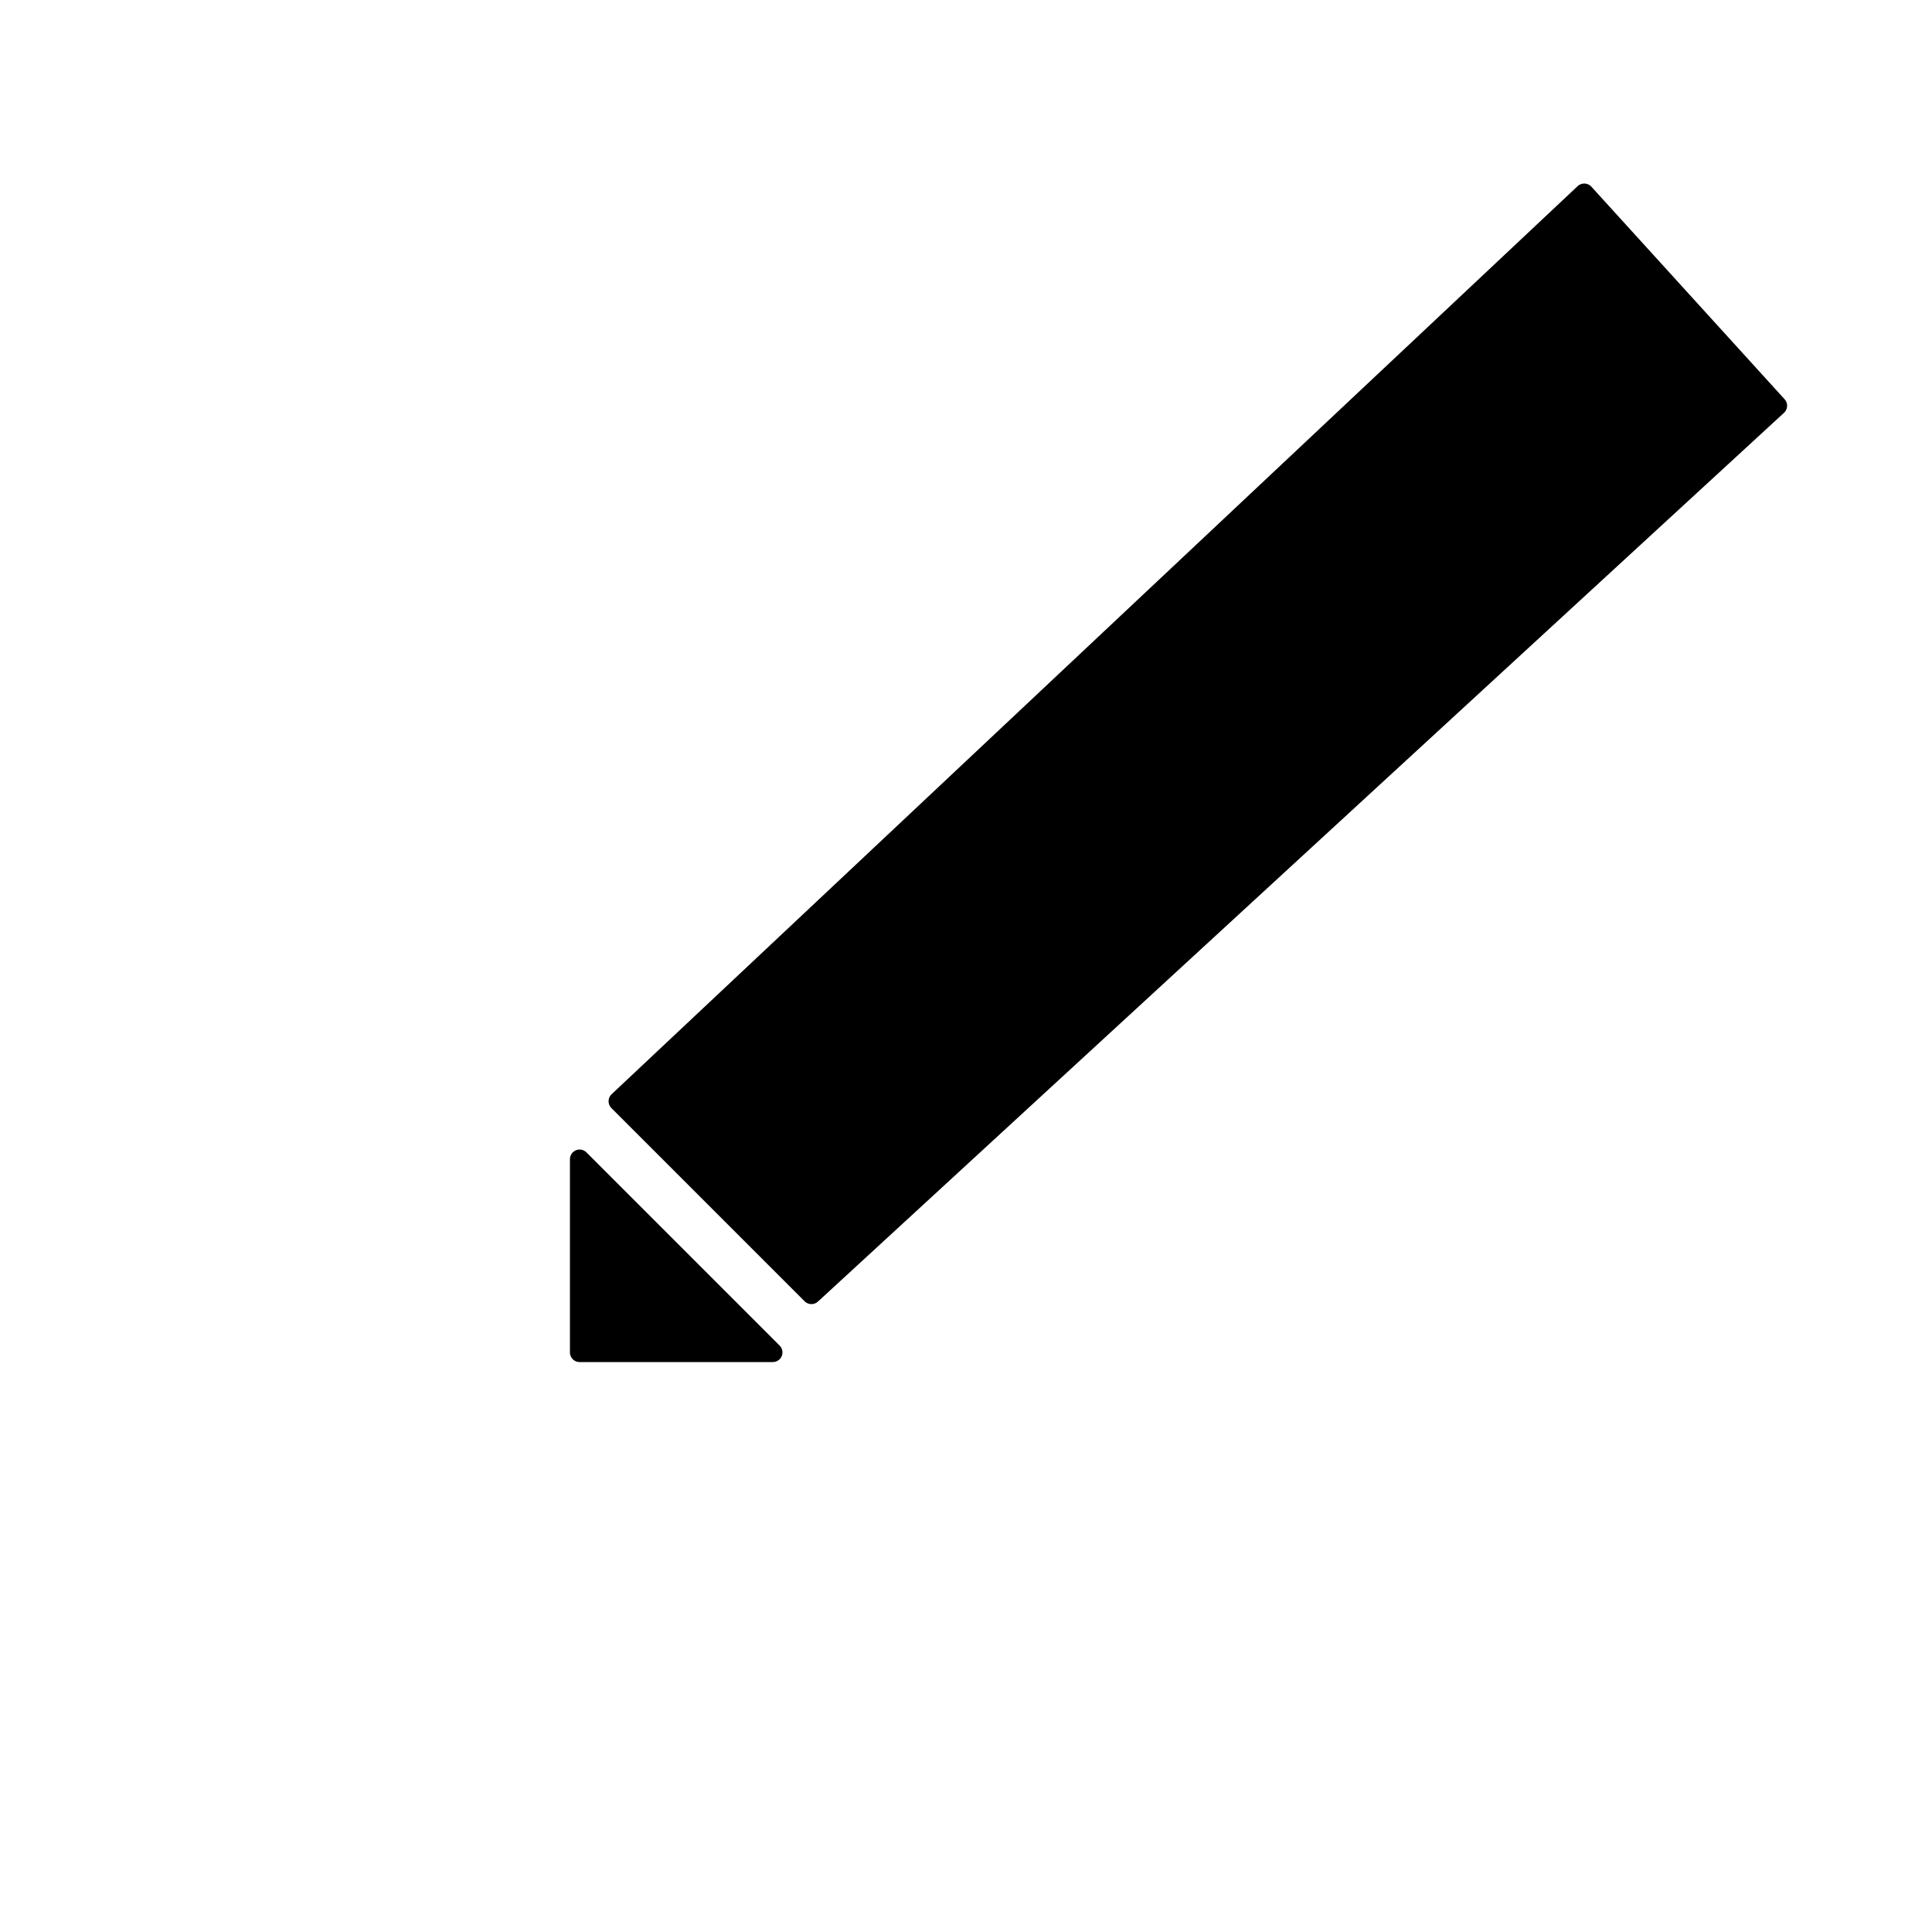
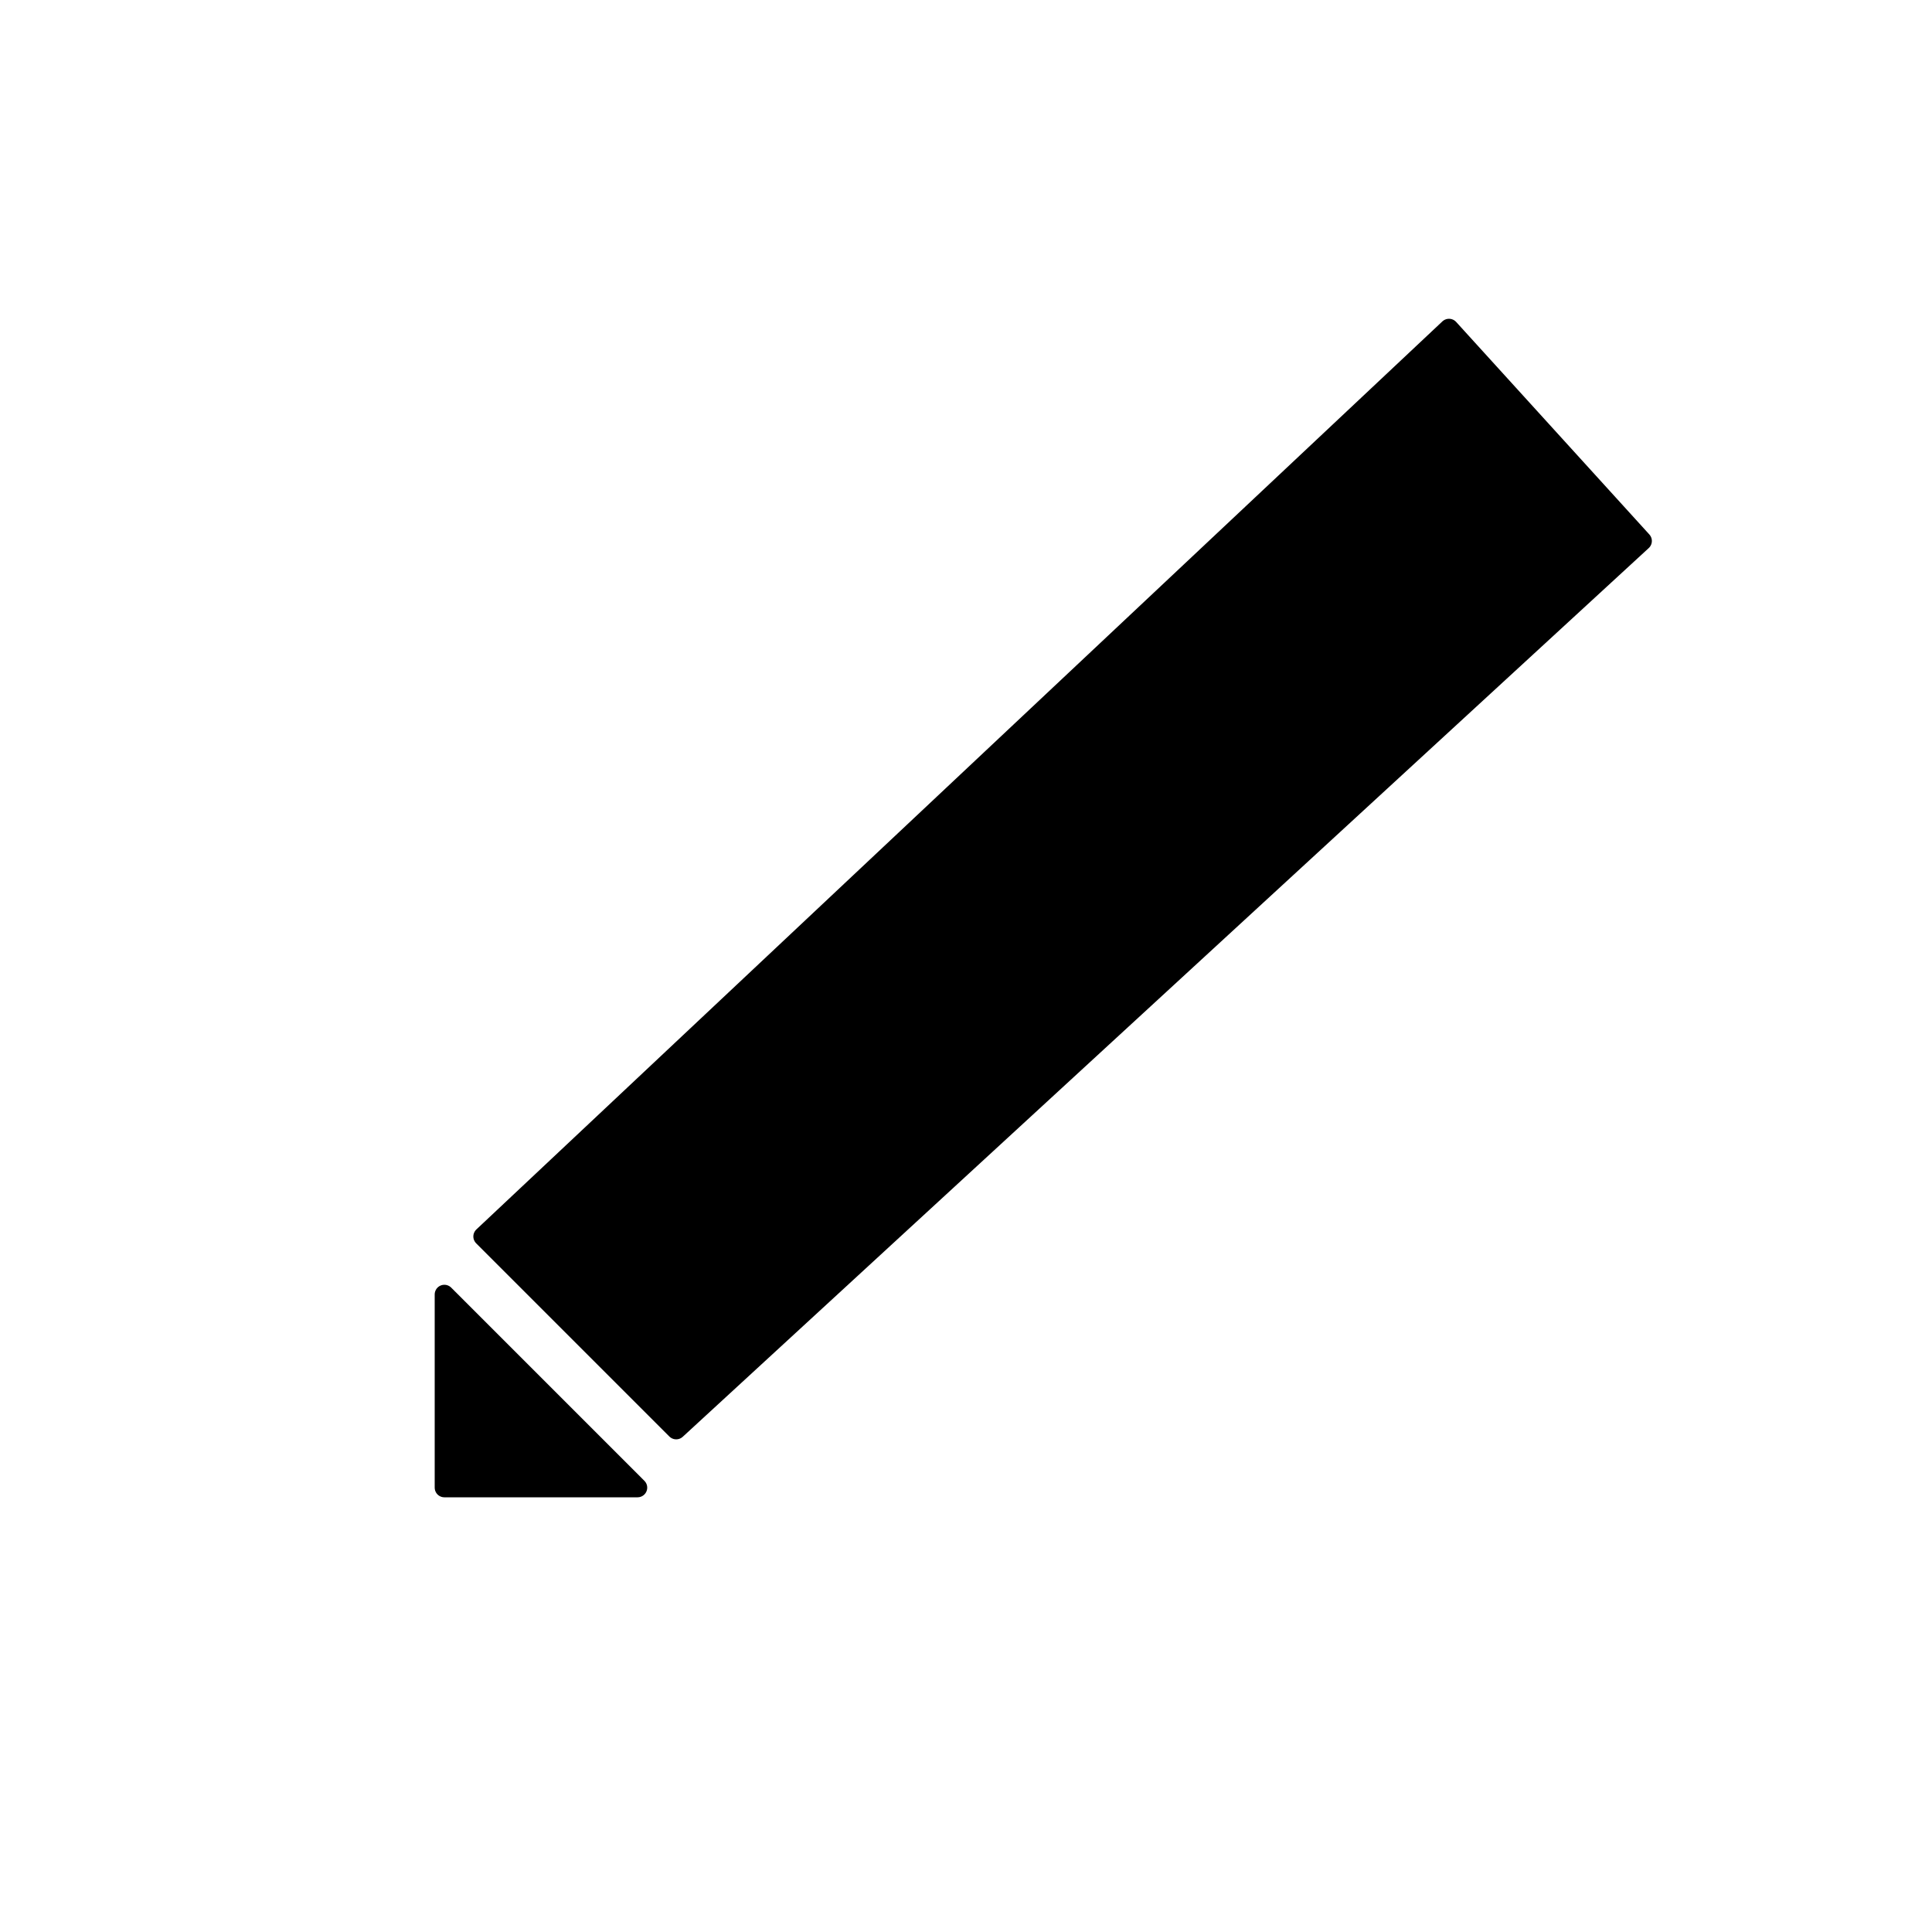
<svg xmlns="http://www.w3.org/2000/svg" width="100" height="100">
  <defs>
    <style>

        g {
            stroke-linecap: round;
            stroke-linejoin: round;
		}

	</style>
  </defs>
  <g>
-     <path d="M30,70 L30,60 L40,70 L30,70" fill="black" stroke="black" />
-     <path d="M32,57 L82,10 L92,21 L42,67 L32,57" fill="black" stroke="black" />
+     <path d="M23,77 L23,67 L33,77 L23,77" fill="black" stroke="black" />
+     <path d="M25,64 L75,17 L85,28 L35,74 L25,64" fill="black" stroke="black" />

	Sorry, your browser does not support SVG!
</g>
</svg>
